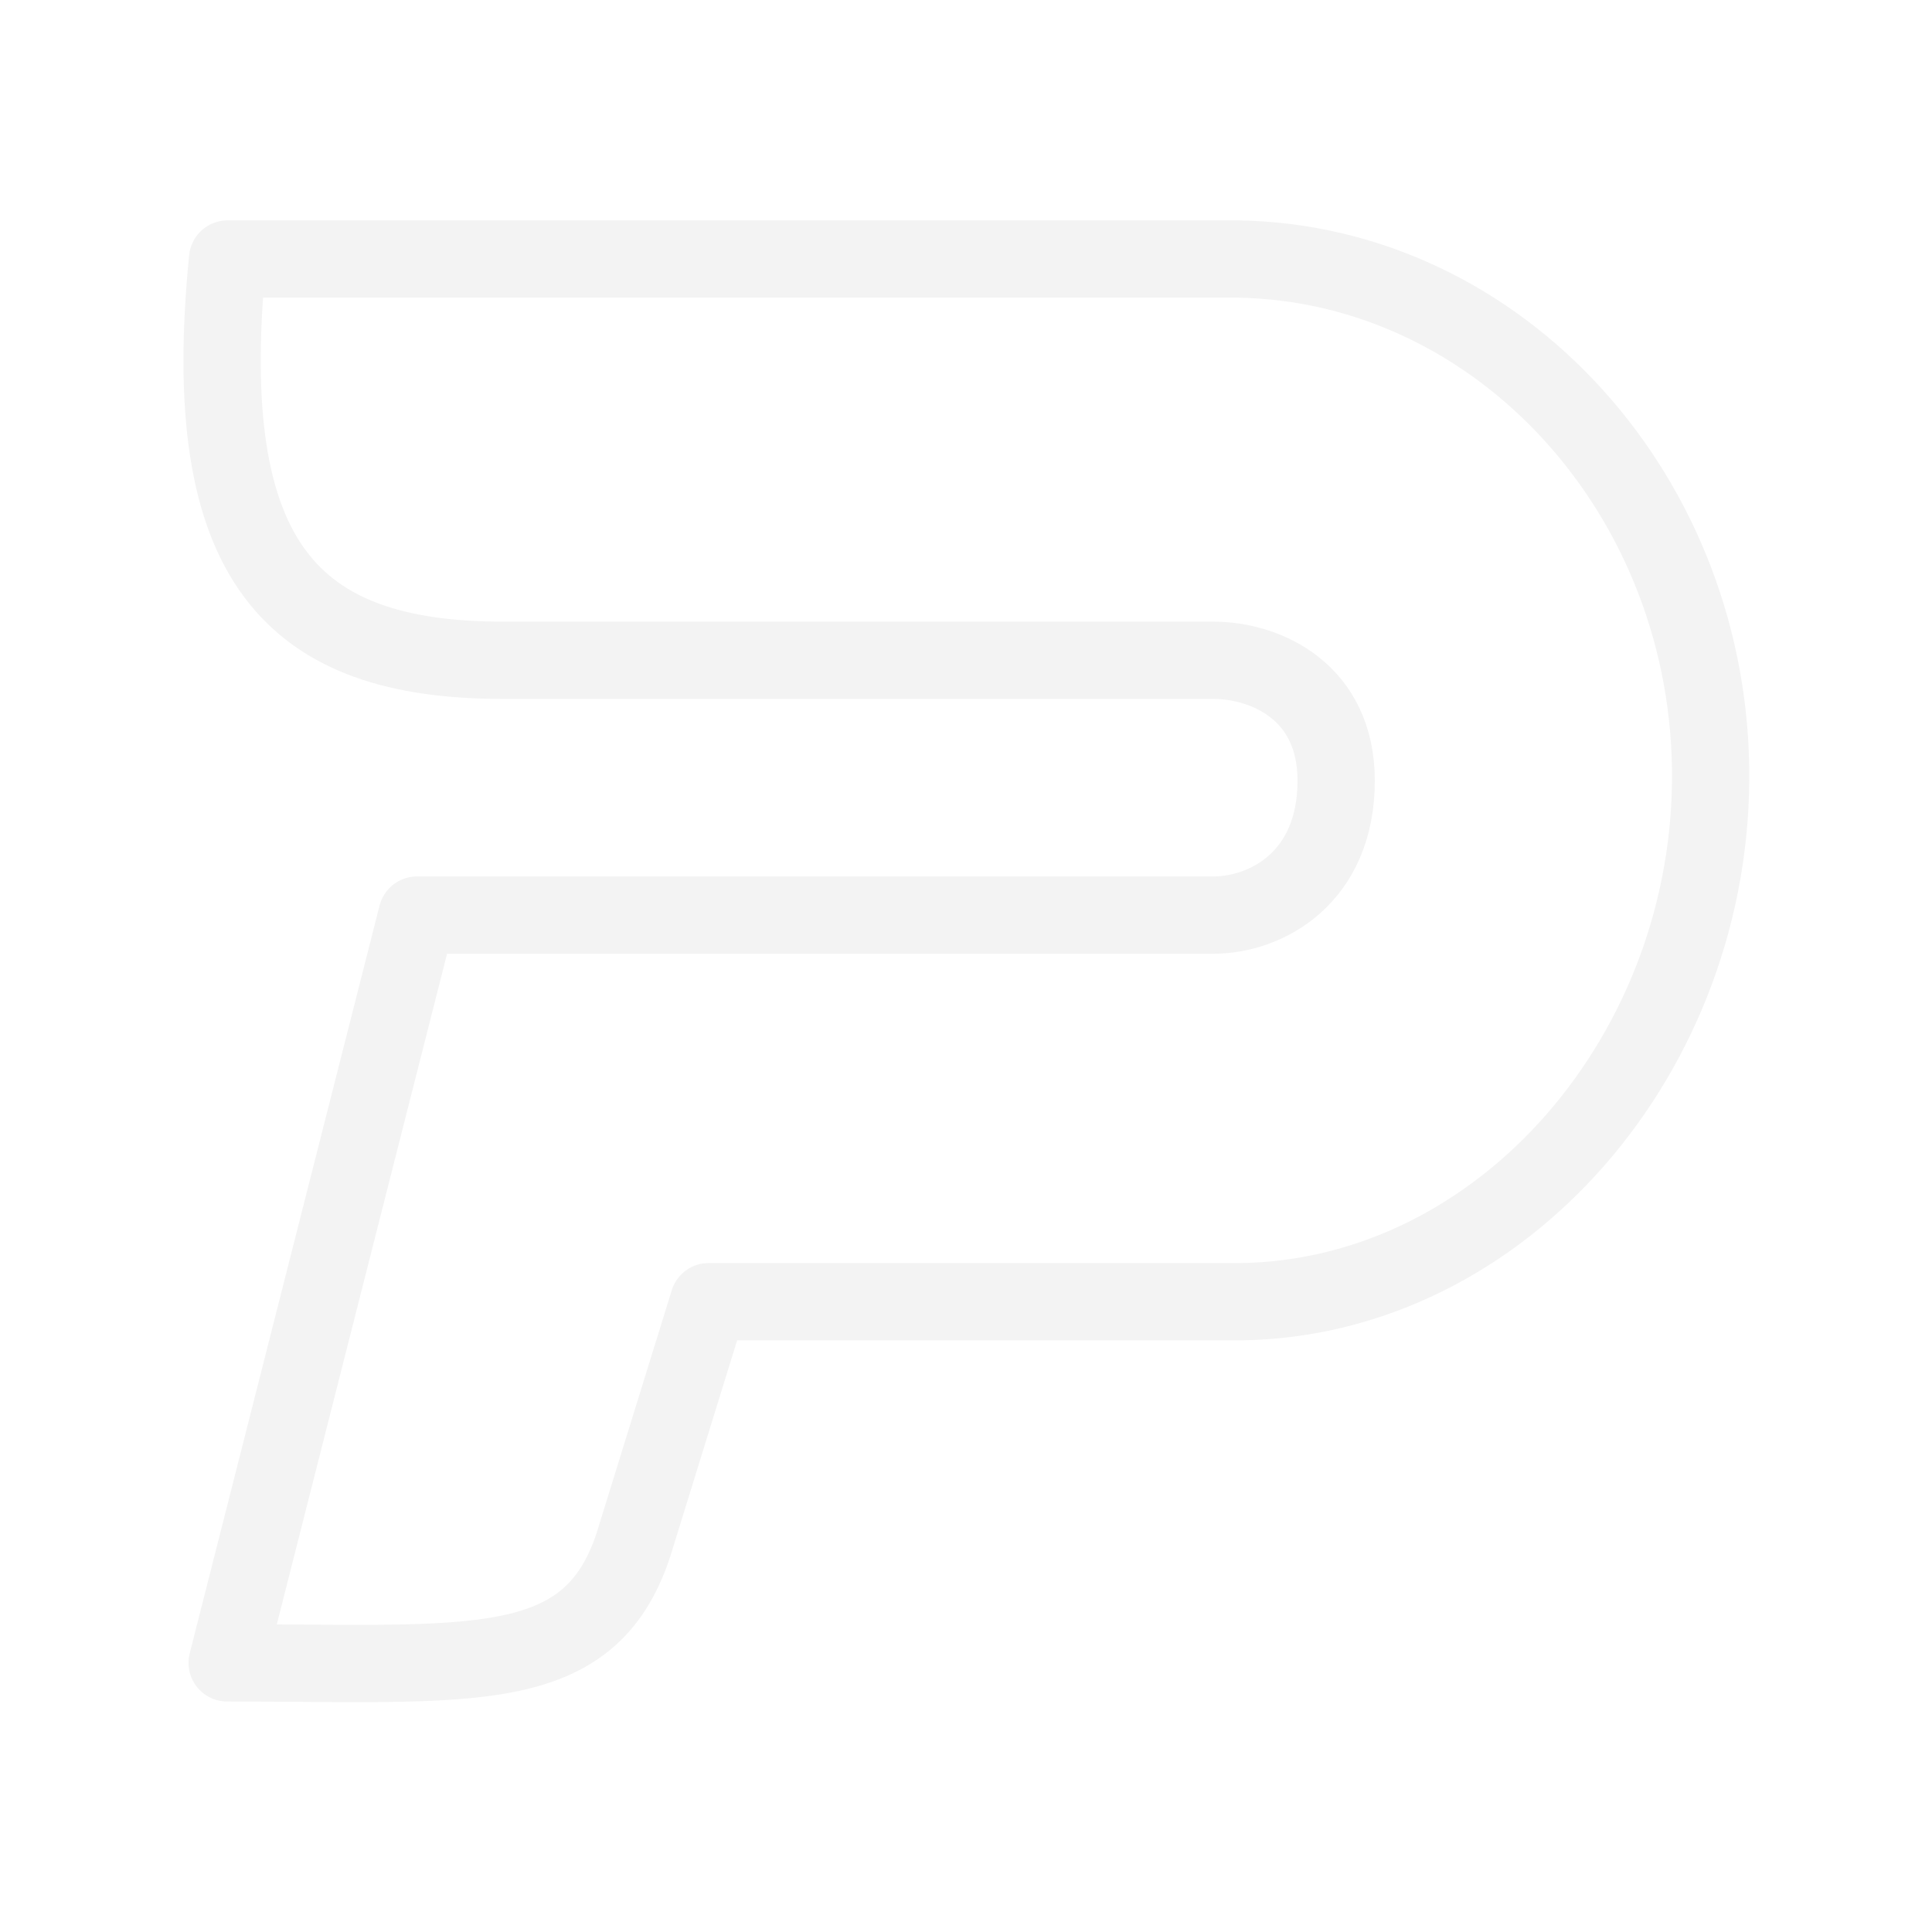
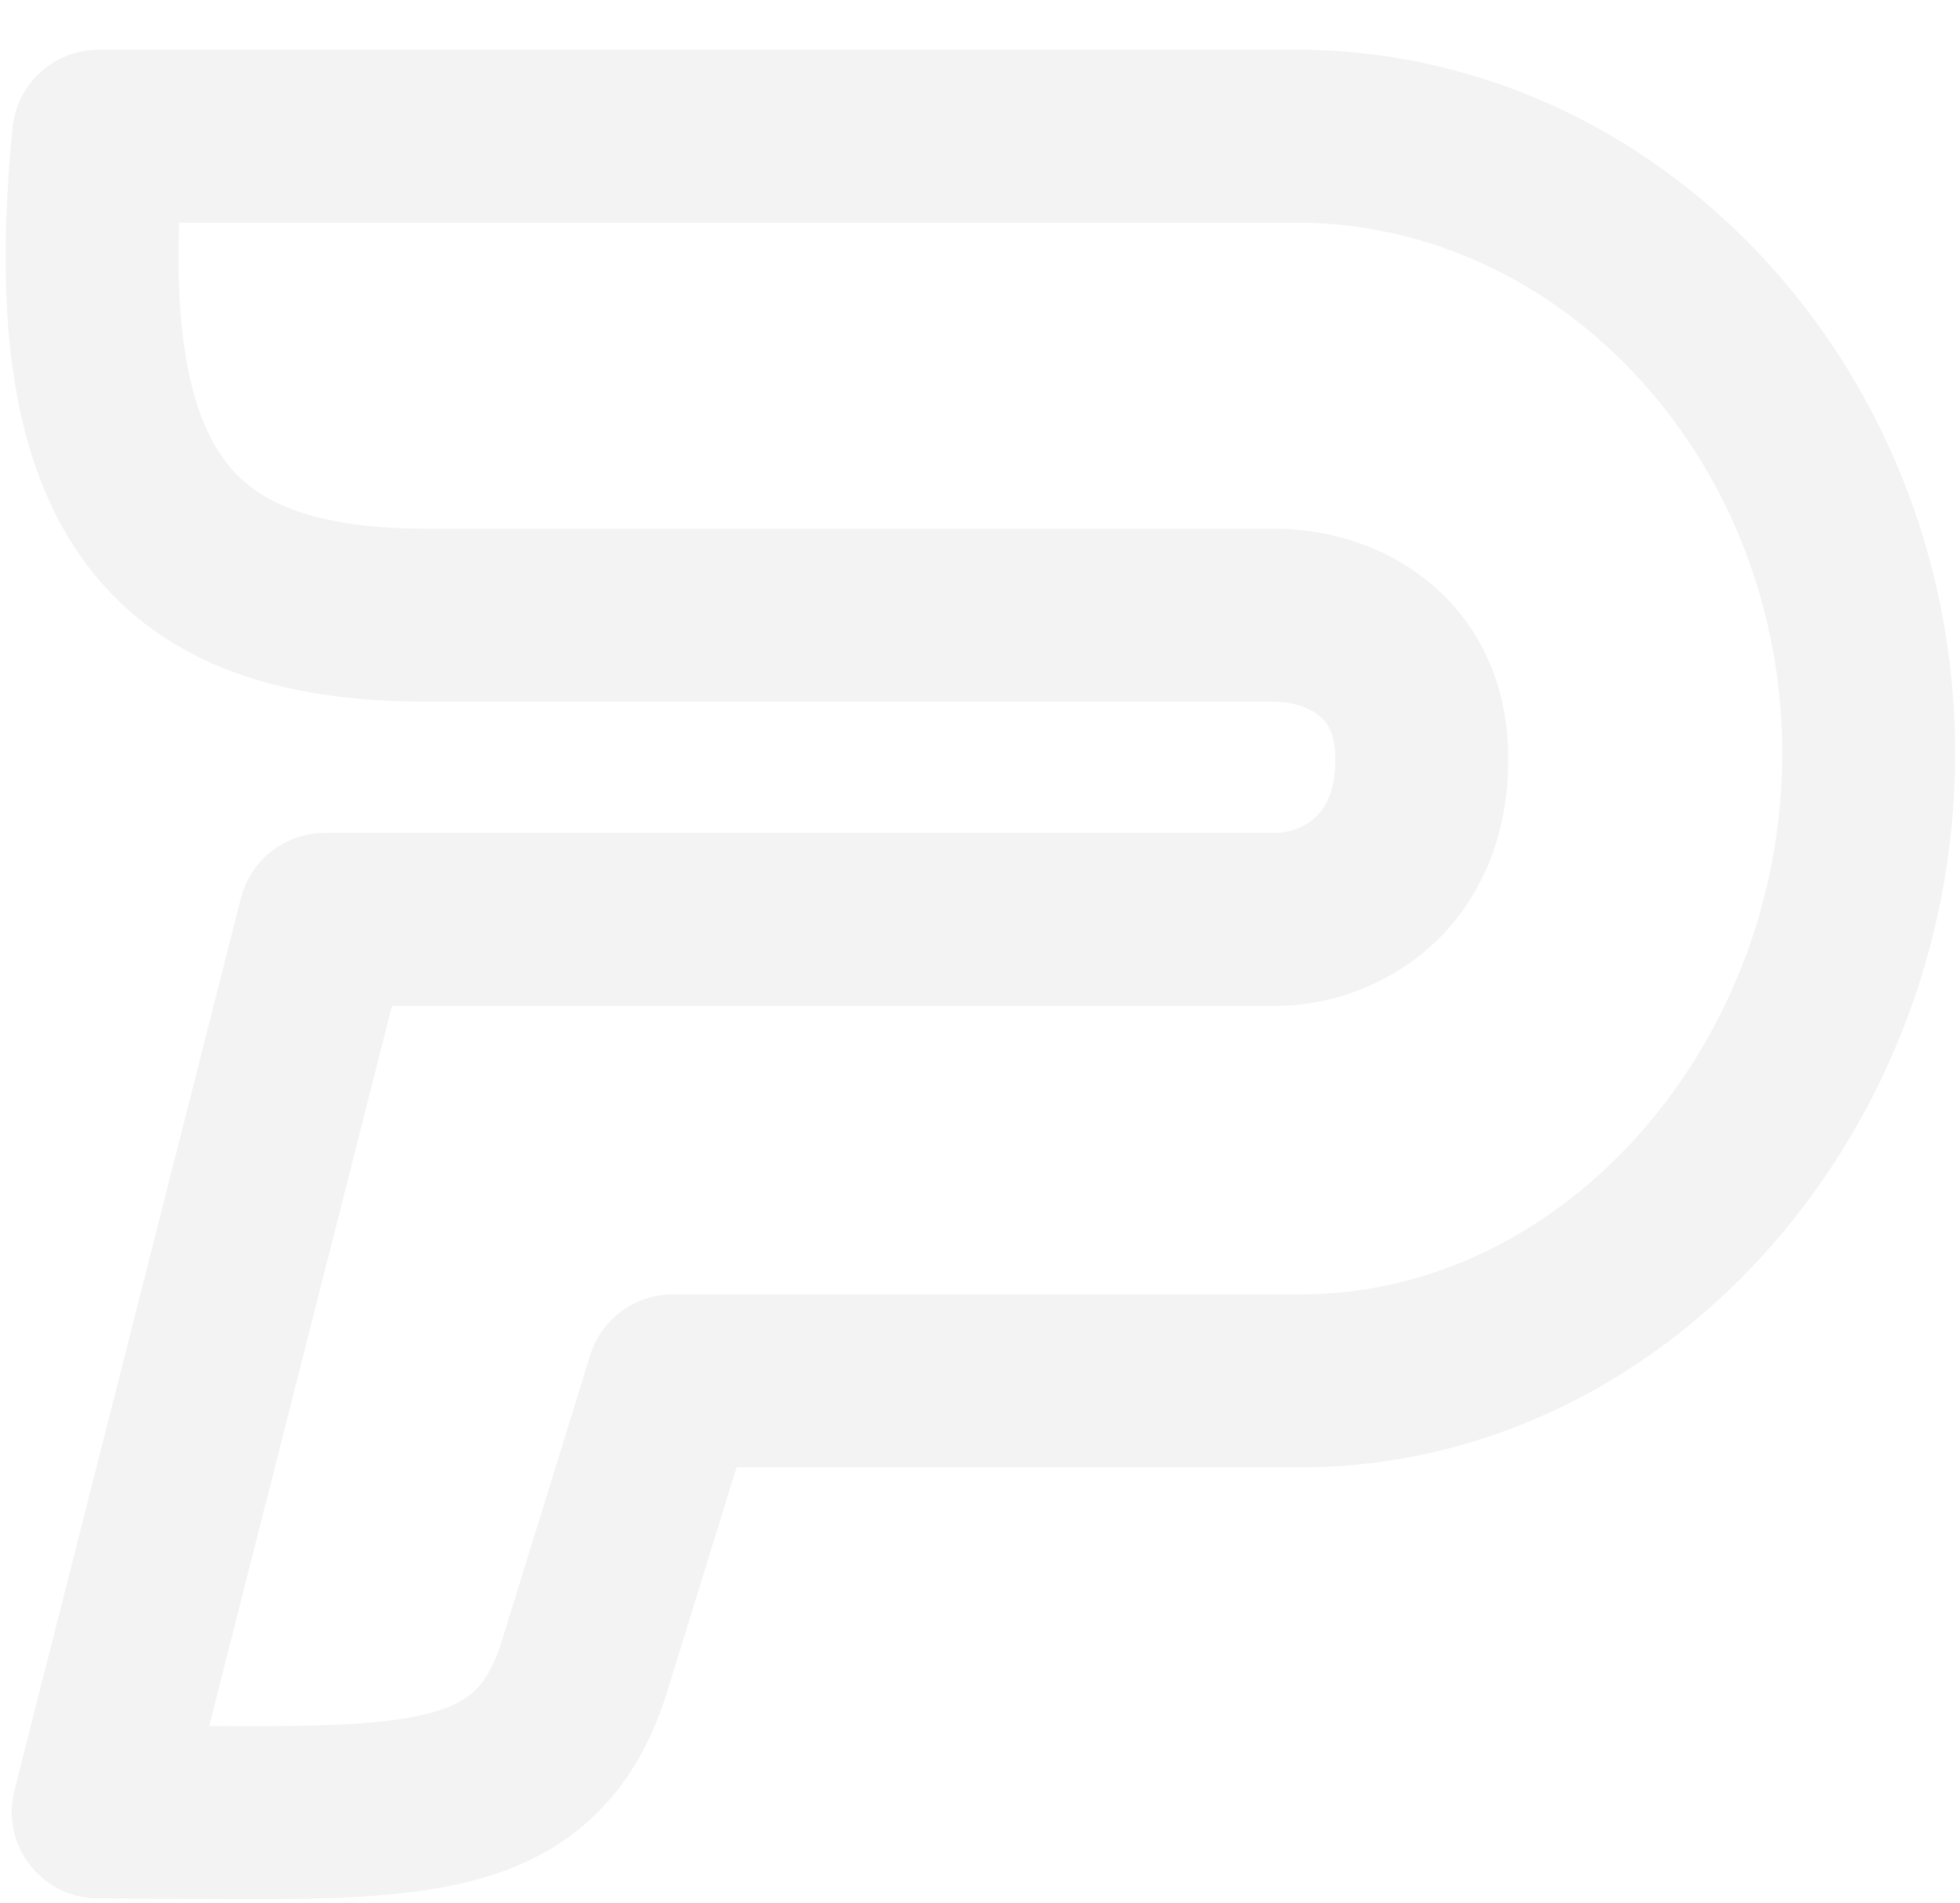
- <svg xmlns="http://www.w3.org/2000/svg" width="50" height="50" viewBox="0 0 50 50" fill="none">
-   <path d="M13.021 17.088C7.594 17.088 5.103 14.609 5.89 6.703H32.016C38.846 6.804 44.334 12.89 44.271 20.206C44.209 27.523 38.62 33.79 31.789 33.688H18.34L16.392 39.982C15.246 43.458 12.21 43.035 5.879 43.035L10.792 23.683H31.396C32.767 23.683 34.58 22.722 34.58 20.202C34.58 17.906 32.768 17.09 31.399 17.088H13.021Z" stroke="#F3F3F3" stroke-width="2" stroke-linecap="round" stroke-linejoin="round" />
+ <svg xmlns="http://www.w3.org/2000/svg" width="34" height="33" viewBox="0 0 34 33" fill="none">
+   <path d="M7.416 10.671C3.075 10.671 1.082 8.687 1.711 2.362H22.612C28.076 2.443 32.466 7.311 32.416 13.165C32.366 19.018 27.895 24.032 22.43 23.95H11.671L10.113 28.986C9.196 31.767 6.767 31.428 1.703 31.428L5.633 15.947H22.116C23.213 15.947 24.664 15.177 24.664 13.162C24.664 11.325 23.214 10.671 22.119 10.671H7.416Z" stroke="#F3F3F3" stroke-width="3" stroke-linecap="round" stroke-linejoin="round" />
</svg>
